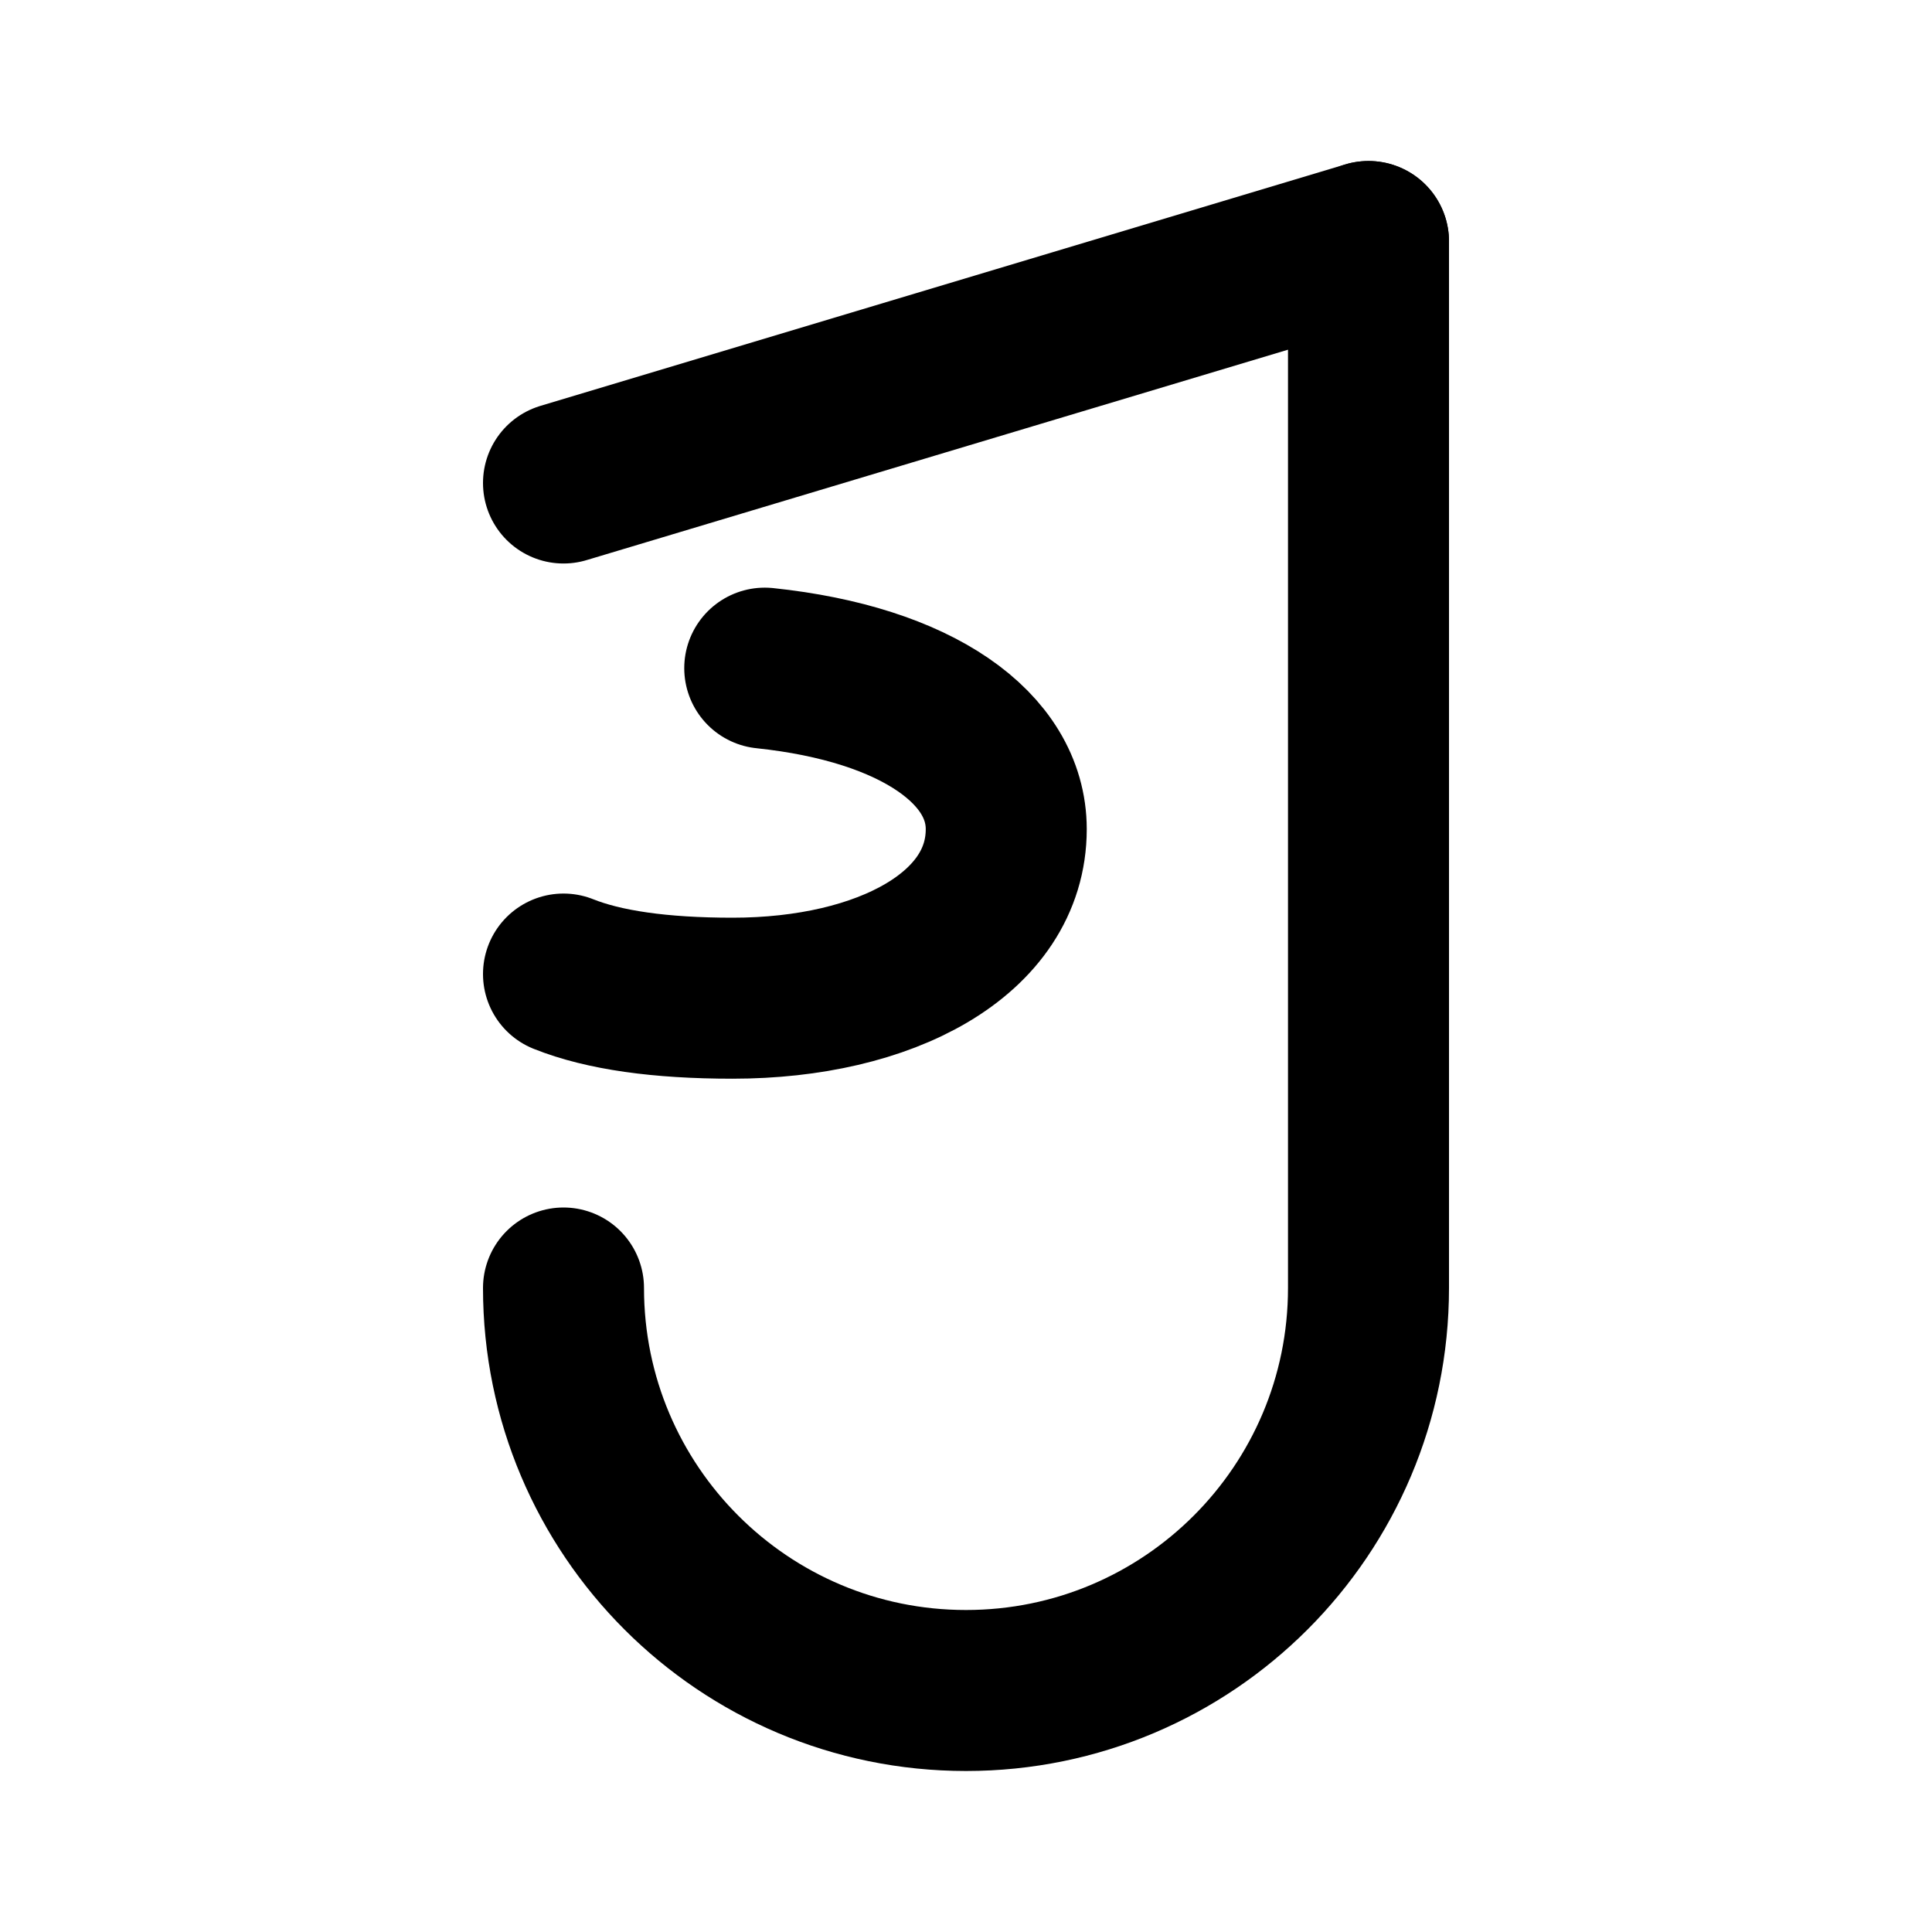
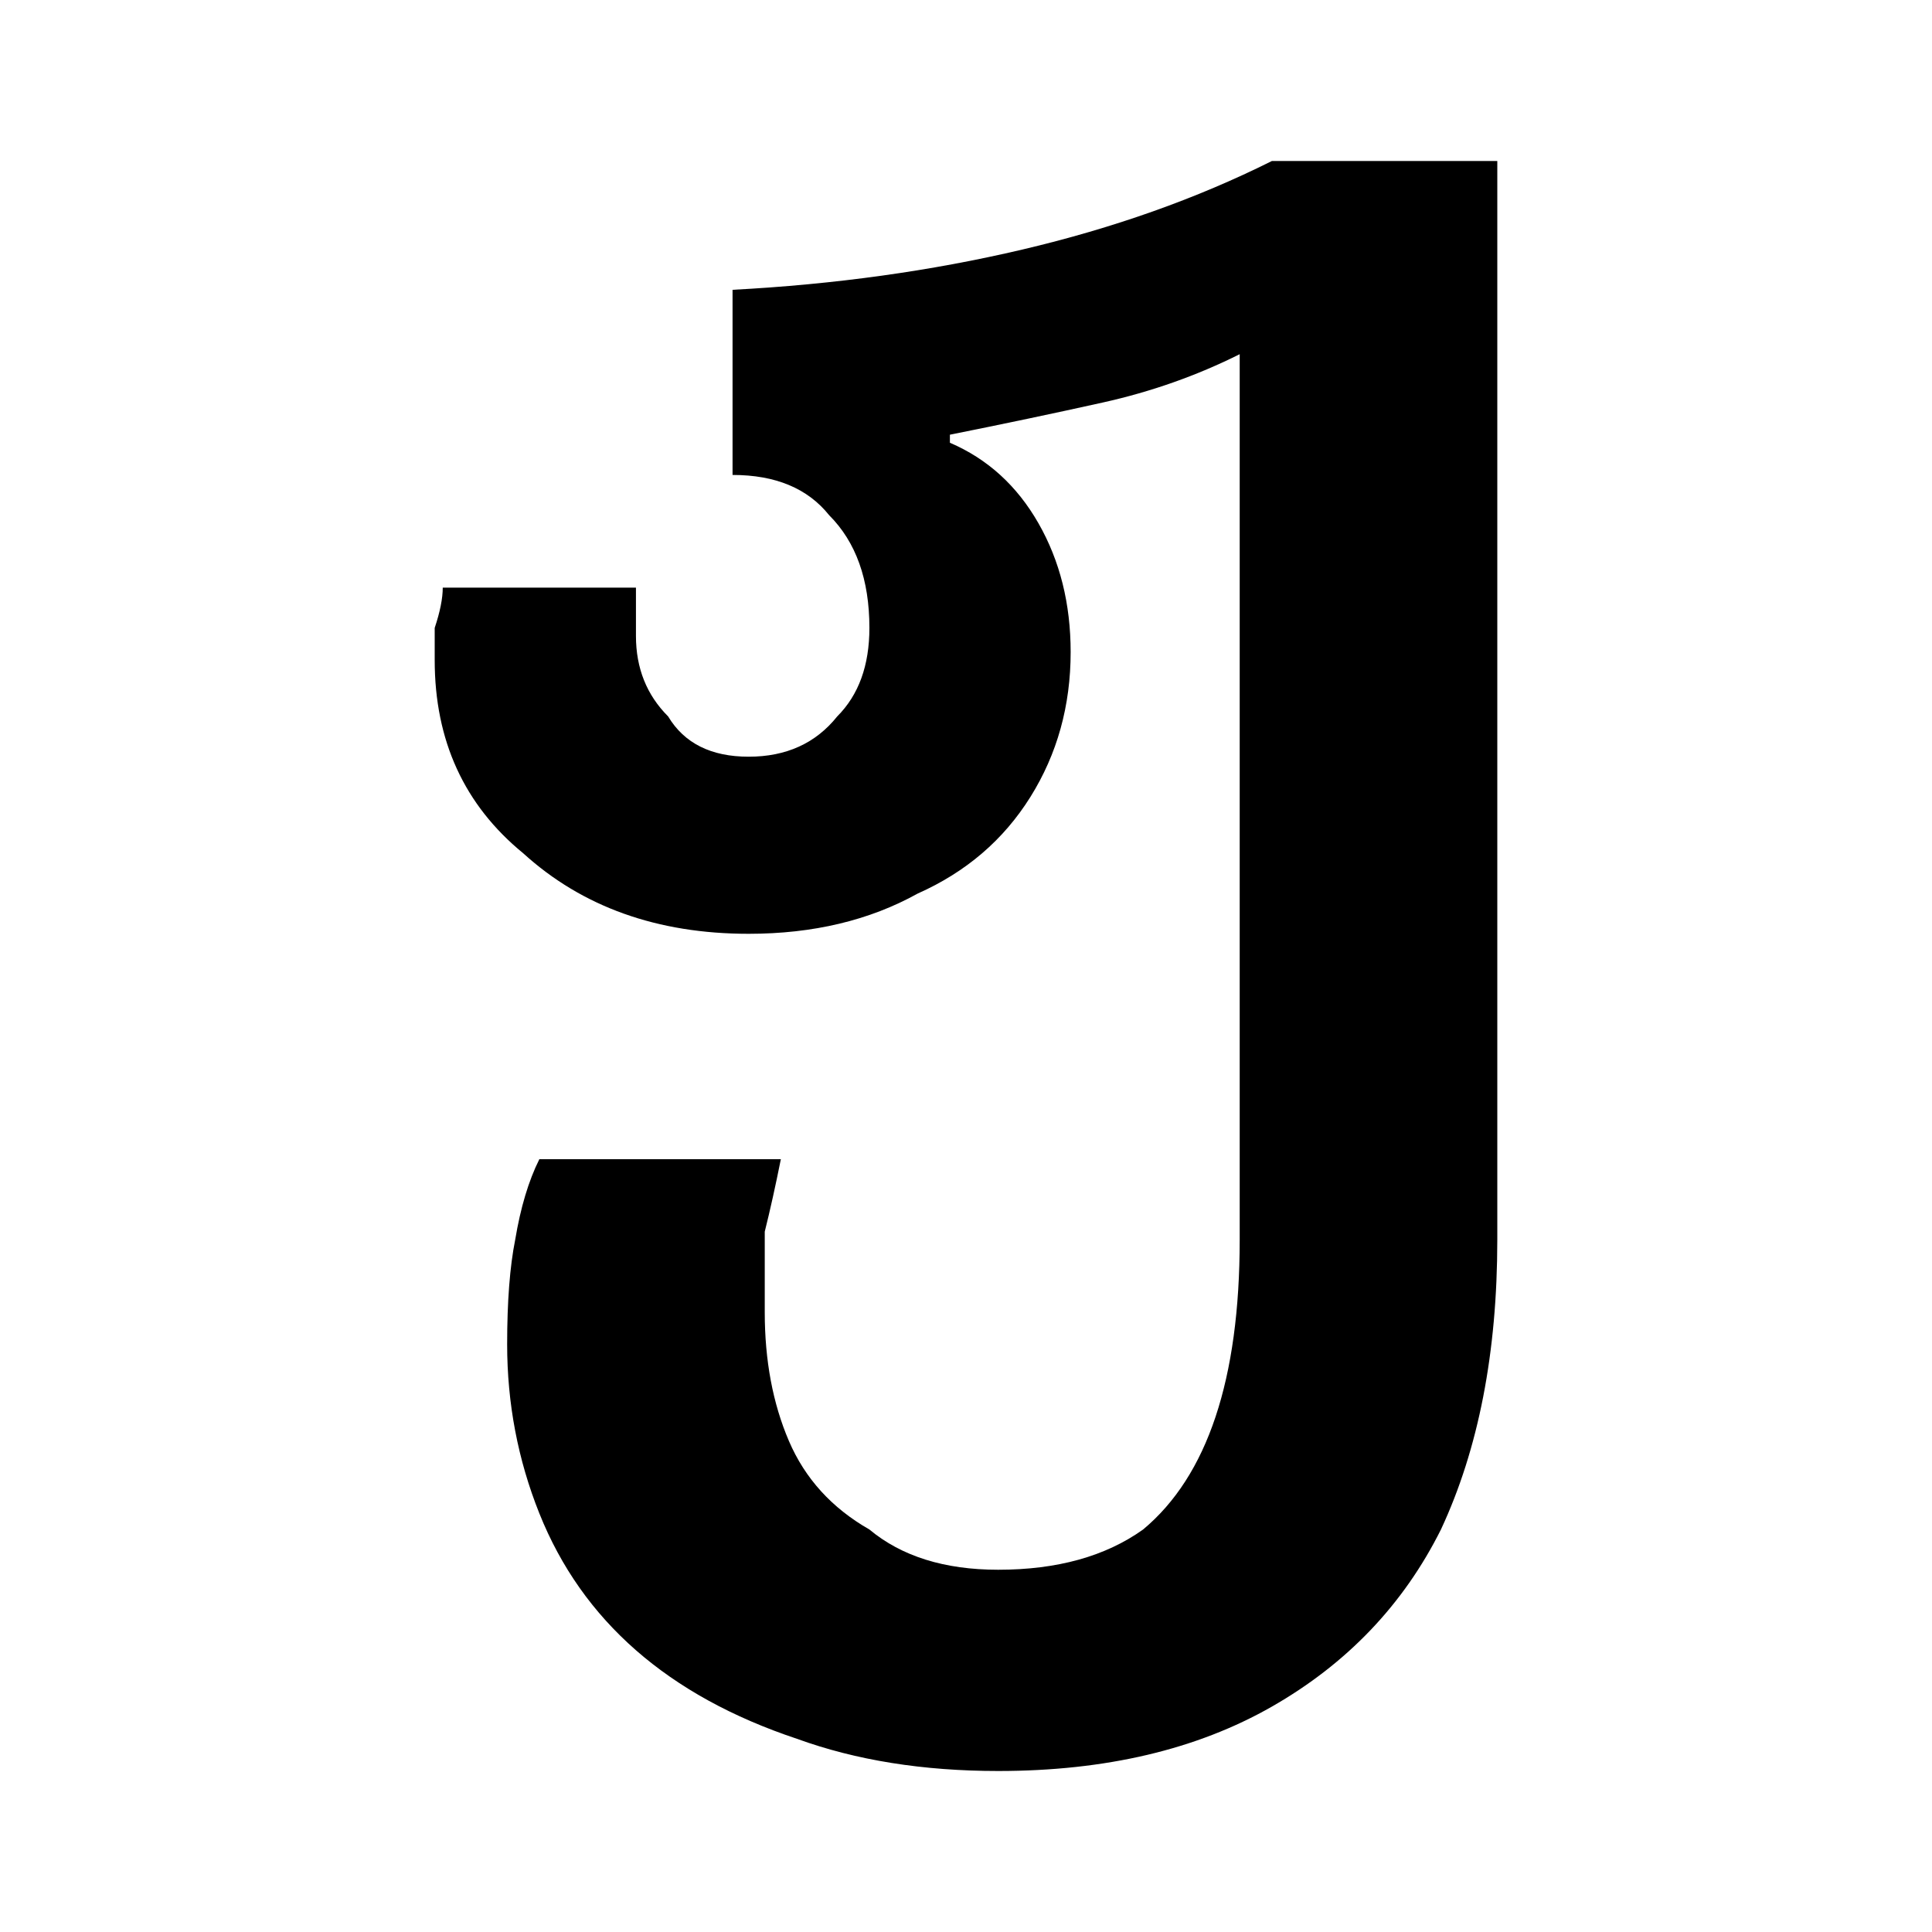
- <svg xmlns="http://www.w3.org/2000/svg" width="24" height="24" viewBox="0 0 24 24" fill="none" stroke="currentColor" stroke-width="2" stroke-linecap="round" stroke-linejoin="round">
-   <path d="M17 3v13a5 5 0 0 1-10 0" />
-   <path d="M17 3 7 6" />
-   <path d="M9.5 8.3c1.9.2 3 1 3 2 0 1.3-1.5 2.1-3.4 2.1-.9 0-1.6-.1-2.1-.3" />
+ <svg xmlns="http://www.w3.org/2000/svg" width="24" height="24" viewBox="0 0 24 24">
+   <path fill="currentColor" d="M12.4 22Q11 22 9.9 21.6Q8.7 21.2 7.9 20.5Q7.1 19.8 6.7 18.8Q6.3 17.8 6.3 16.7Q6.3 15.9 6.4 15.4Q6.5 14.8 6.7 14.4L9.7 14.4Q9.6 14.9 9.5 15.3Q9.5 15.8 9.5 16.3Q9.5 17.2 9.8 17.9Q10.1 18.6 10.8 19Q11.4 19.5 12.4 19.5Q13.5 19.5 14.2 19Q14.8 18.5 15.1 17.6Q15.4 16.7 15.4 15.4L15.4 4.4Q14.6 4.8 13.7 5Q12.8 5.2 11.8 5.4L11.8 5.5Q12.5 5.8 12.9 6.5Q13.3 7.2 13.3 8.1Q13.3 9.1 12.8 9.9Q12.3 10.7 11.4 11.1Q10.5 11.6 9.3 11.6Q7.6 11.6 6.5 10.6Q5.4 9.7 5.4 8.2Q5.4 8 5.4 7.8Q5.5 7.5 5.5 7.3L7.9 7.3Q7.9 7.5 7.9 7.6Q7.9 7.7 7.9 7.9Q7.9 8.5 8.3 8.9Q8.6 9.4 9.3 9.4Q10 9.4 10.4 8.9Q10.8 8.5 10.8 7.8Q10.8 6.9 10.3 6.4Q9.9 5.9 9.1 5.9L9.1 3.6Q11 3.5 12.7 3.1Q14.4 2.7 15.8 2L18.6 2L18.6 15.4Q18.6 17.5 17.9 19Q17.2 20.4 15.8 21.2Q14.4 22 12.4 22Z" />
</svg>
